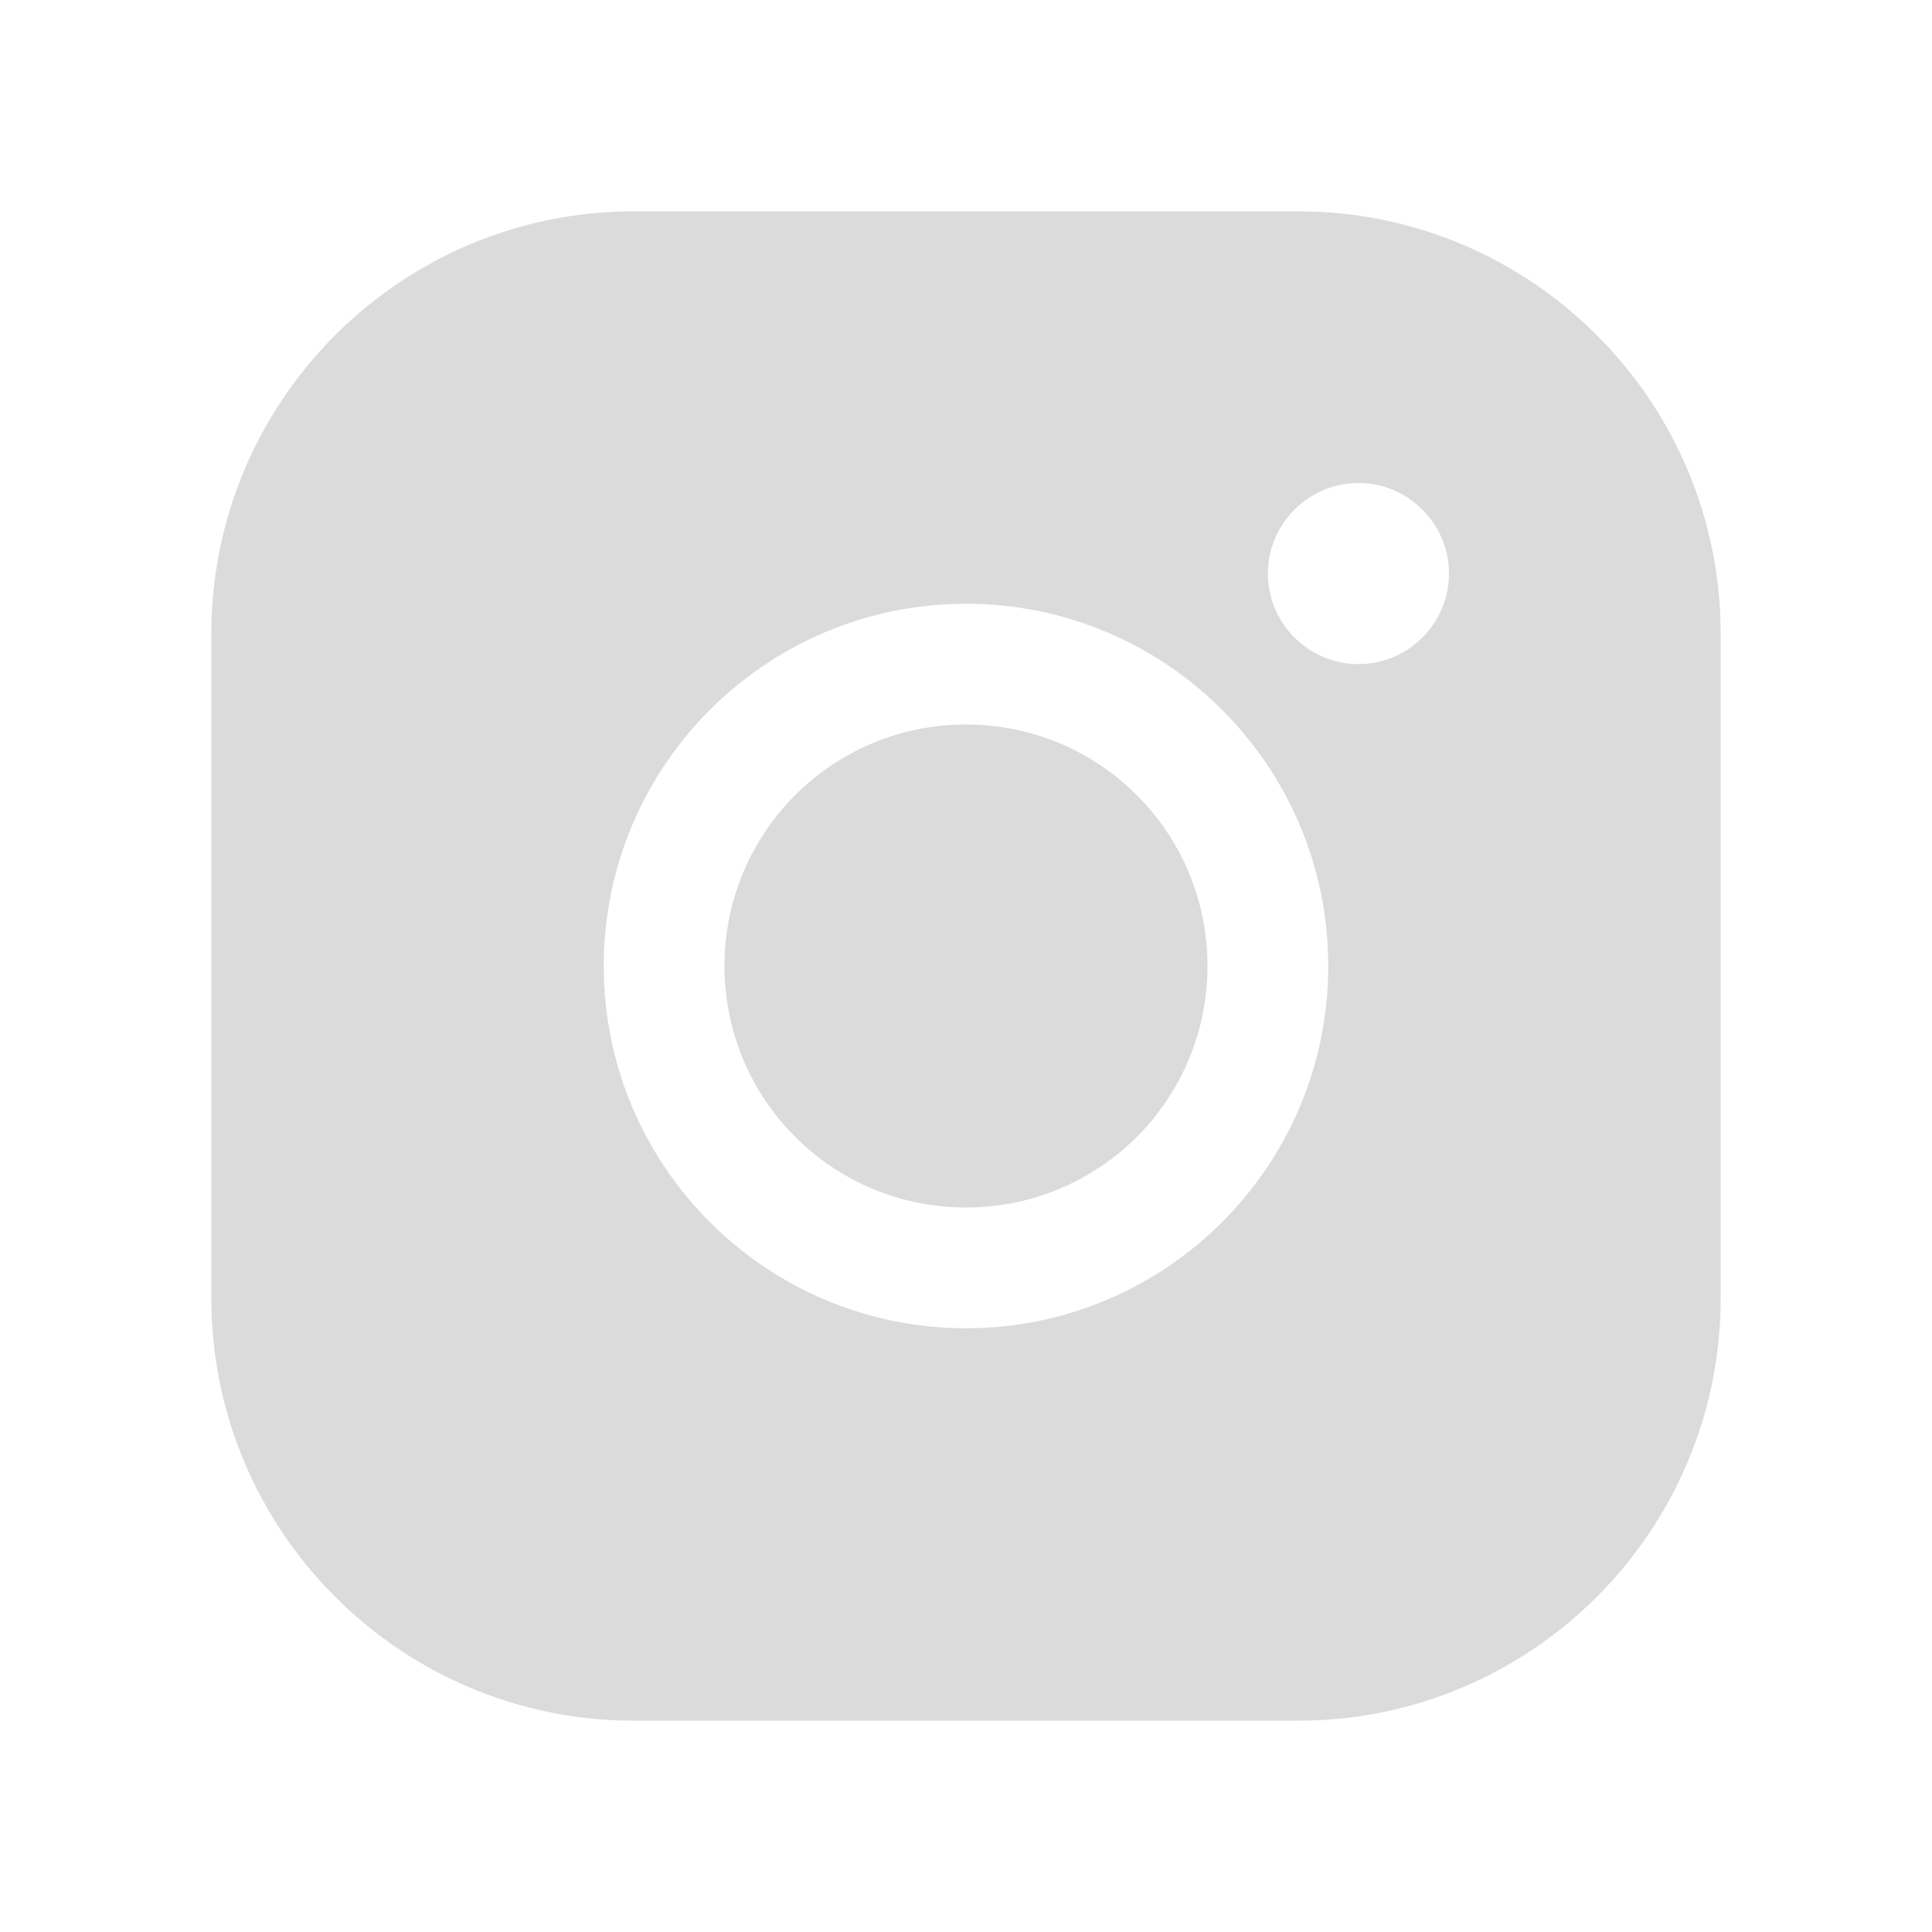
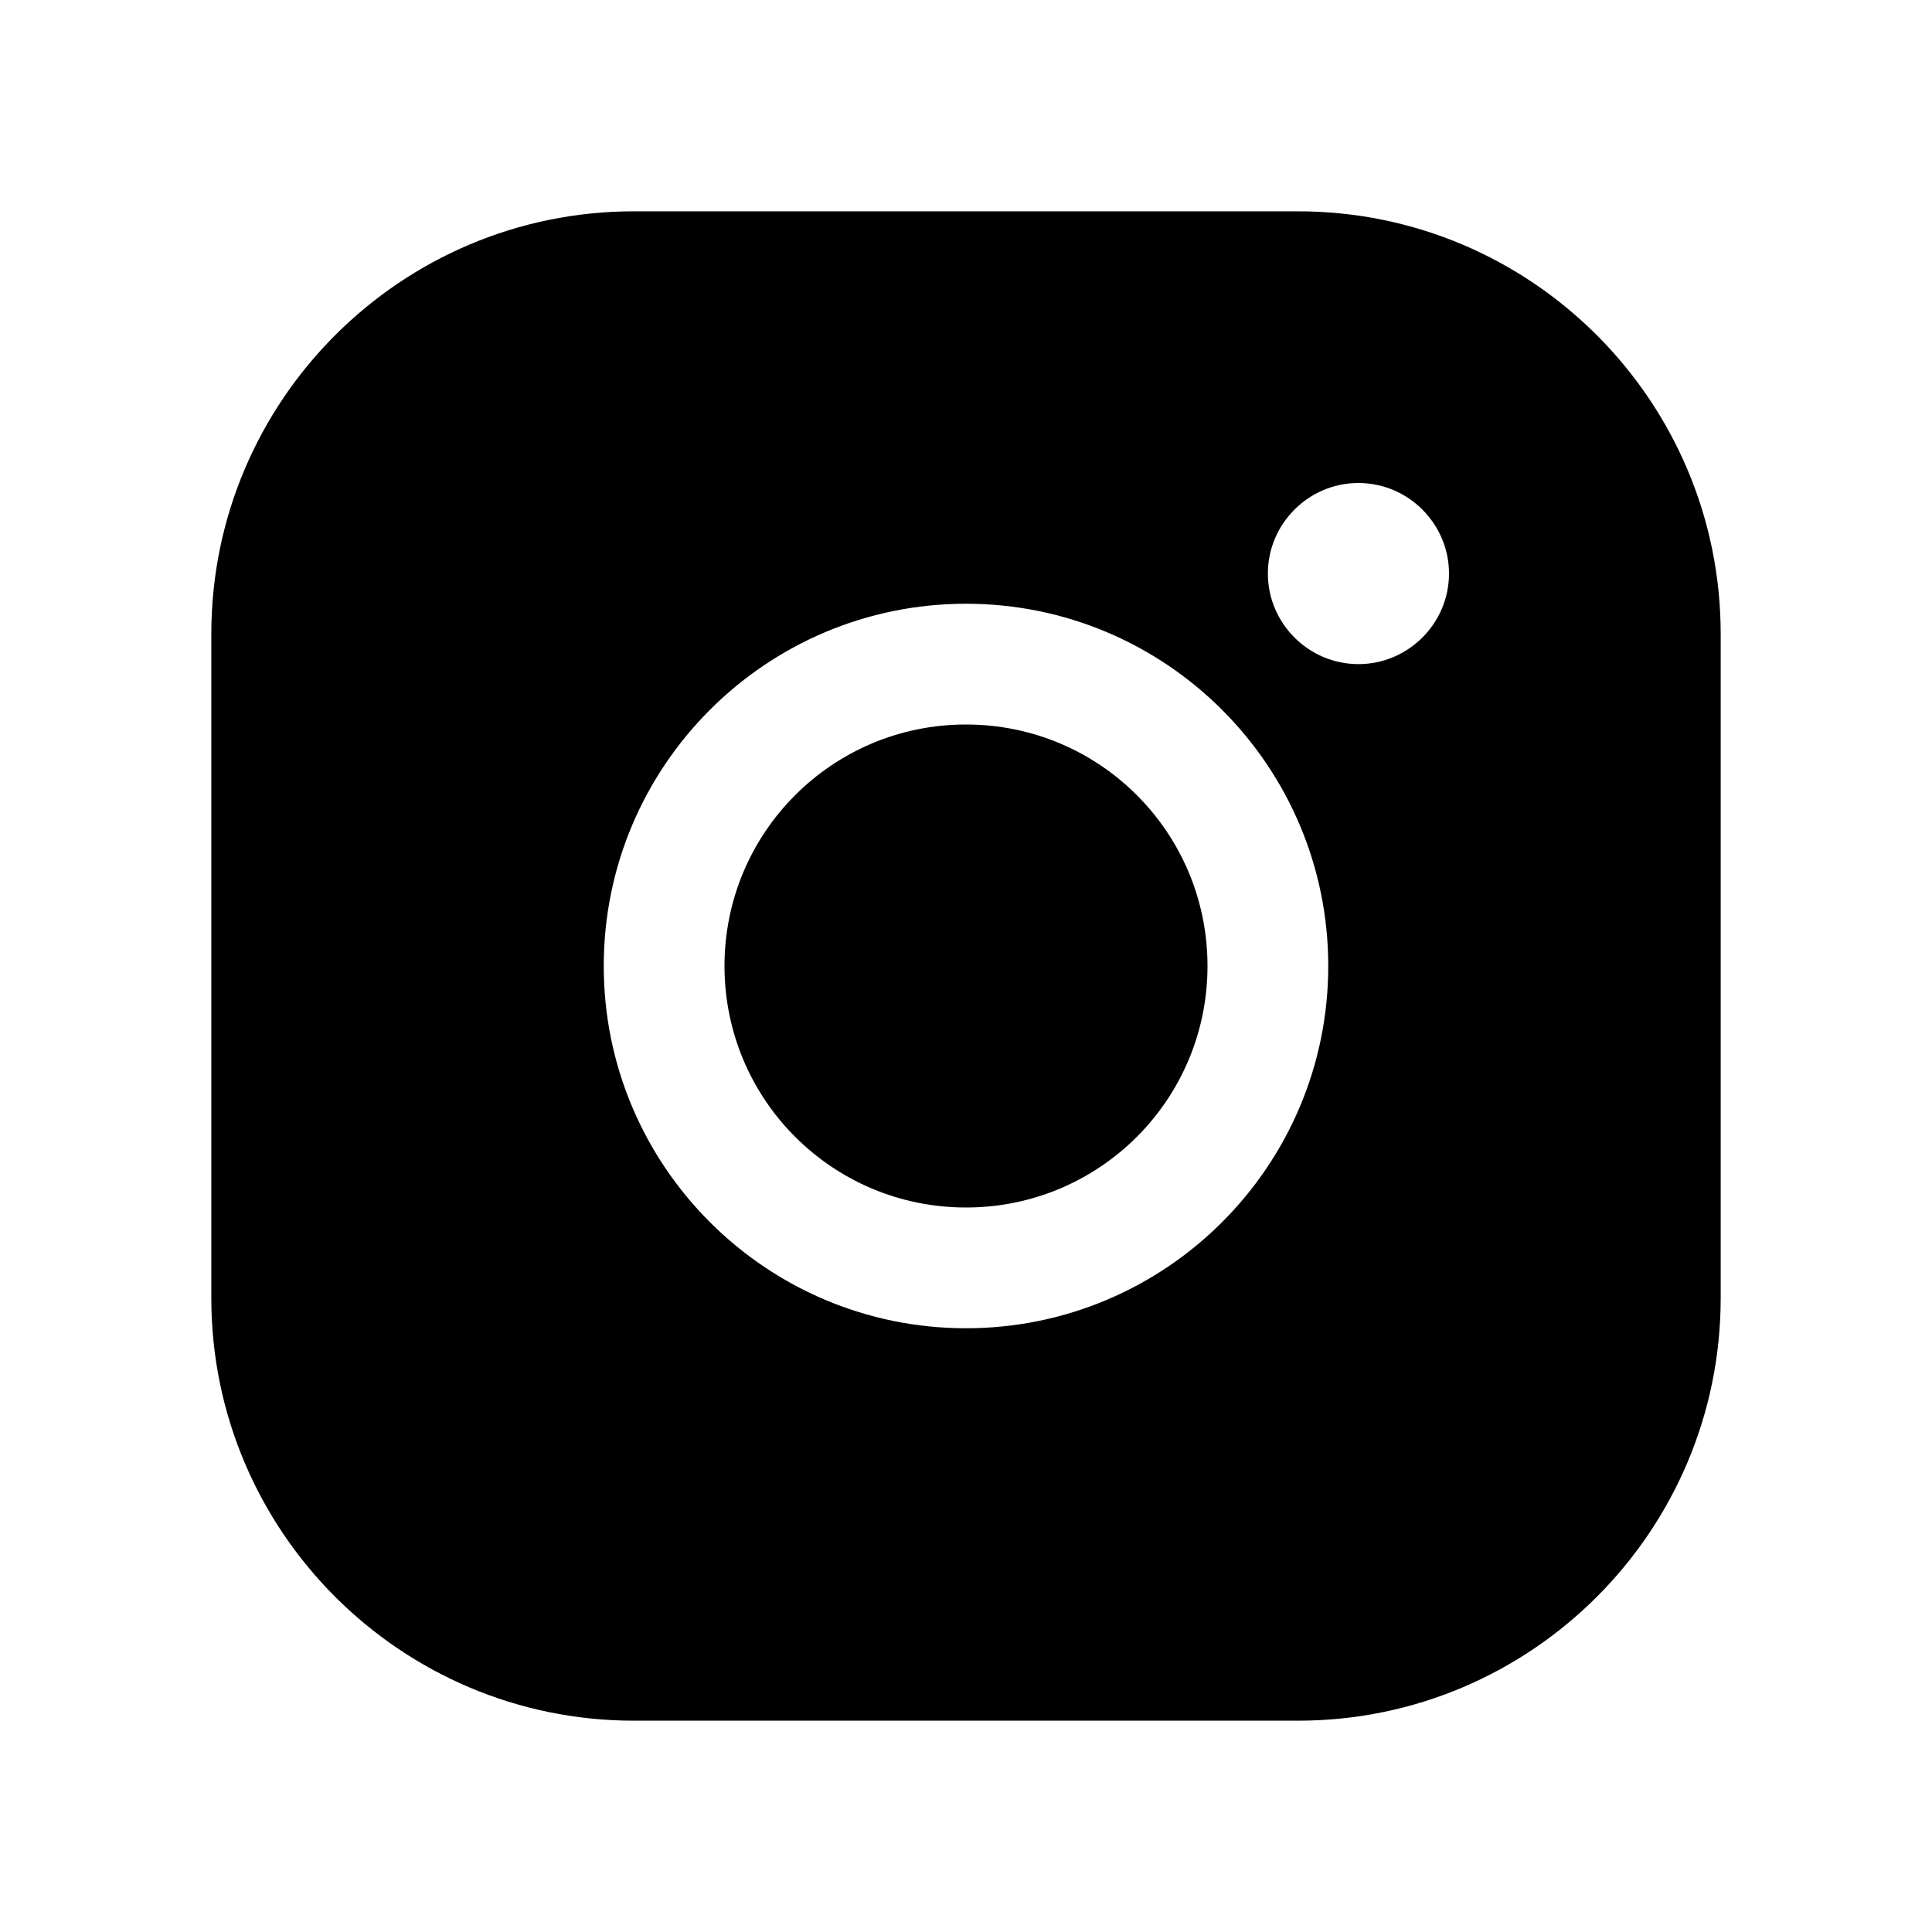
<svg xmlns="http://www.w3.org/2000/svg" version="1.1" id="Flat" x="0px" y="0px" viewBox="0 0 256 256" style="enable-background:new 0 0 256 256;" xml:space="preserve">
  <style type="text/css">
	.st0{fill:#DBDBDB;}
</style>
-   <path class="st0" d="M160,128c0,17.7-14.3,32-32,32s-32-14.3-32-32s14.3-32,32-32C145.7,96,160,110.3,160,128z M228,84v88  c0,30.9-25.1,56-56,56H84c-30.9,0-56-25.1-56-56V84c0-30.9,25.1-56,56-56h88C202.9,28,228,53.1,228,84z M176,128  c0-26.5-21.5-48-48-48s-48,21.5-48,48s21.5,48,48,48C154.5,176,176,154.5,176,128z M192,76c0-6.6-5.4-12-12-12s-12,5.4-12,12  s5.4,12,12,12S192,82.6,192,76z" />
+   <path className="st0" d="M160,128c0,17.7-14.3,32-32,32s-32-14.3-32-32s14.3-32,32-32C145.7,96,160,110.3,160,128z M228,84v88  c0,30.9-25.1,56-56,56H84c-30.9,0-56-25.1-56-56V84c0-30.9,25.1-56,56-56h88C202.9,28,228,53.1,228,84z M176,128  c0-26.5-21.5-48-48-48s-48,21.5-48,48s21.5,48,48,48C154.5,176,176,154.5,176,128z M192,76c0-6.6-5.4-12-12-12s-12,5.4-12,12  s5.4,12,12,12S192,82.6,192,76z" />
</svg>
